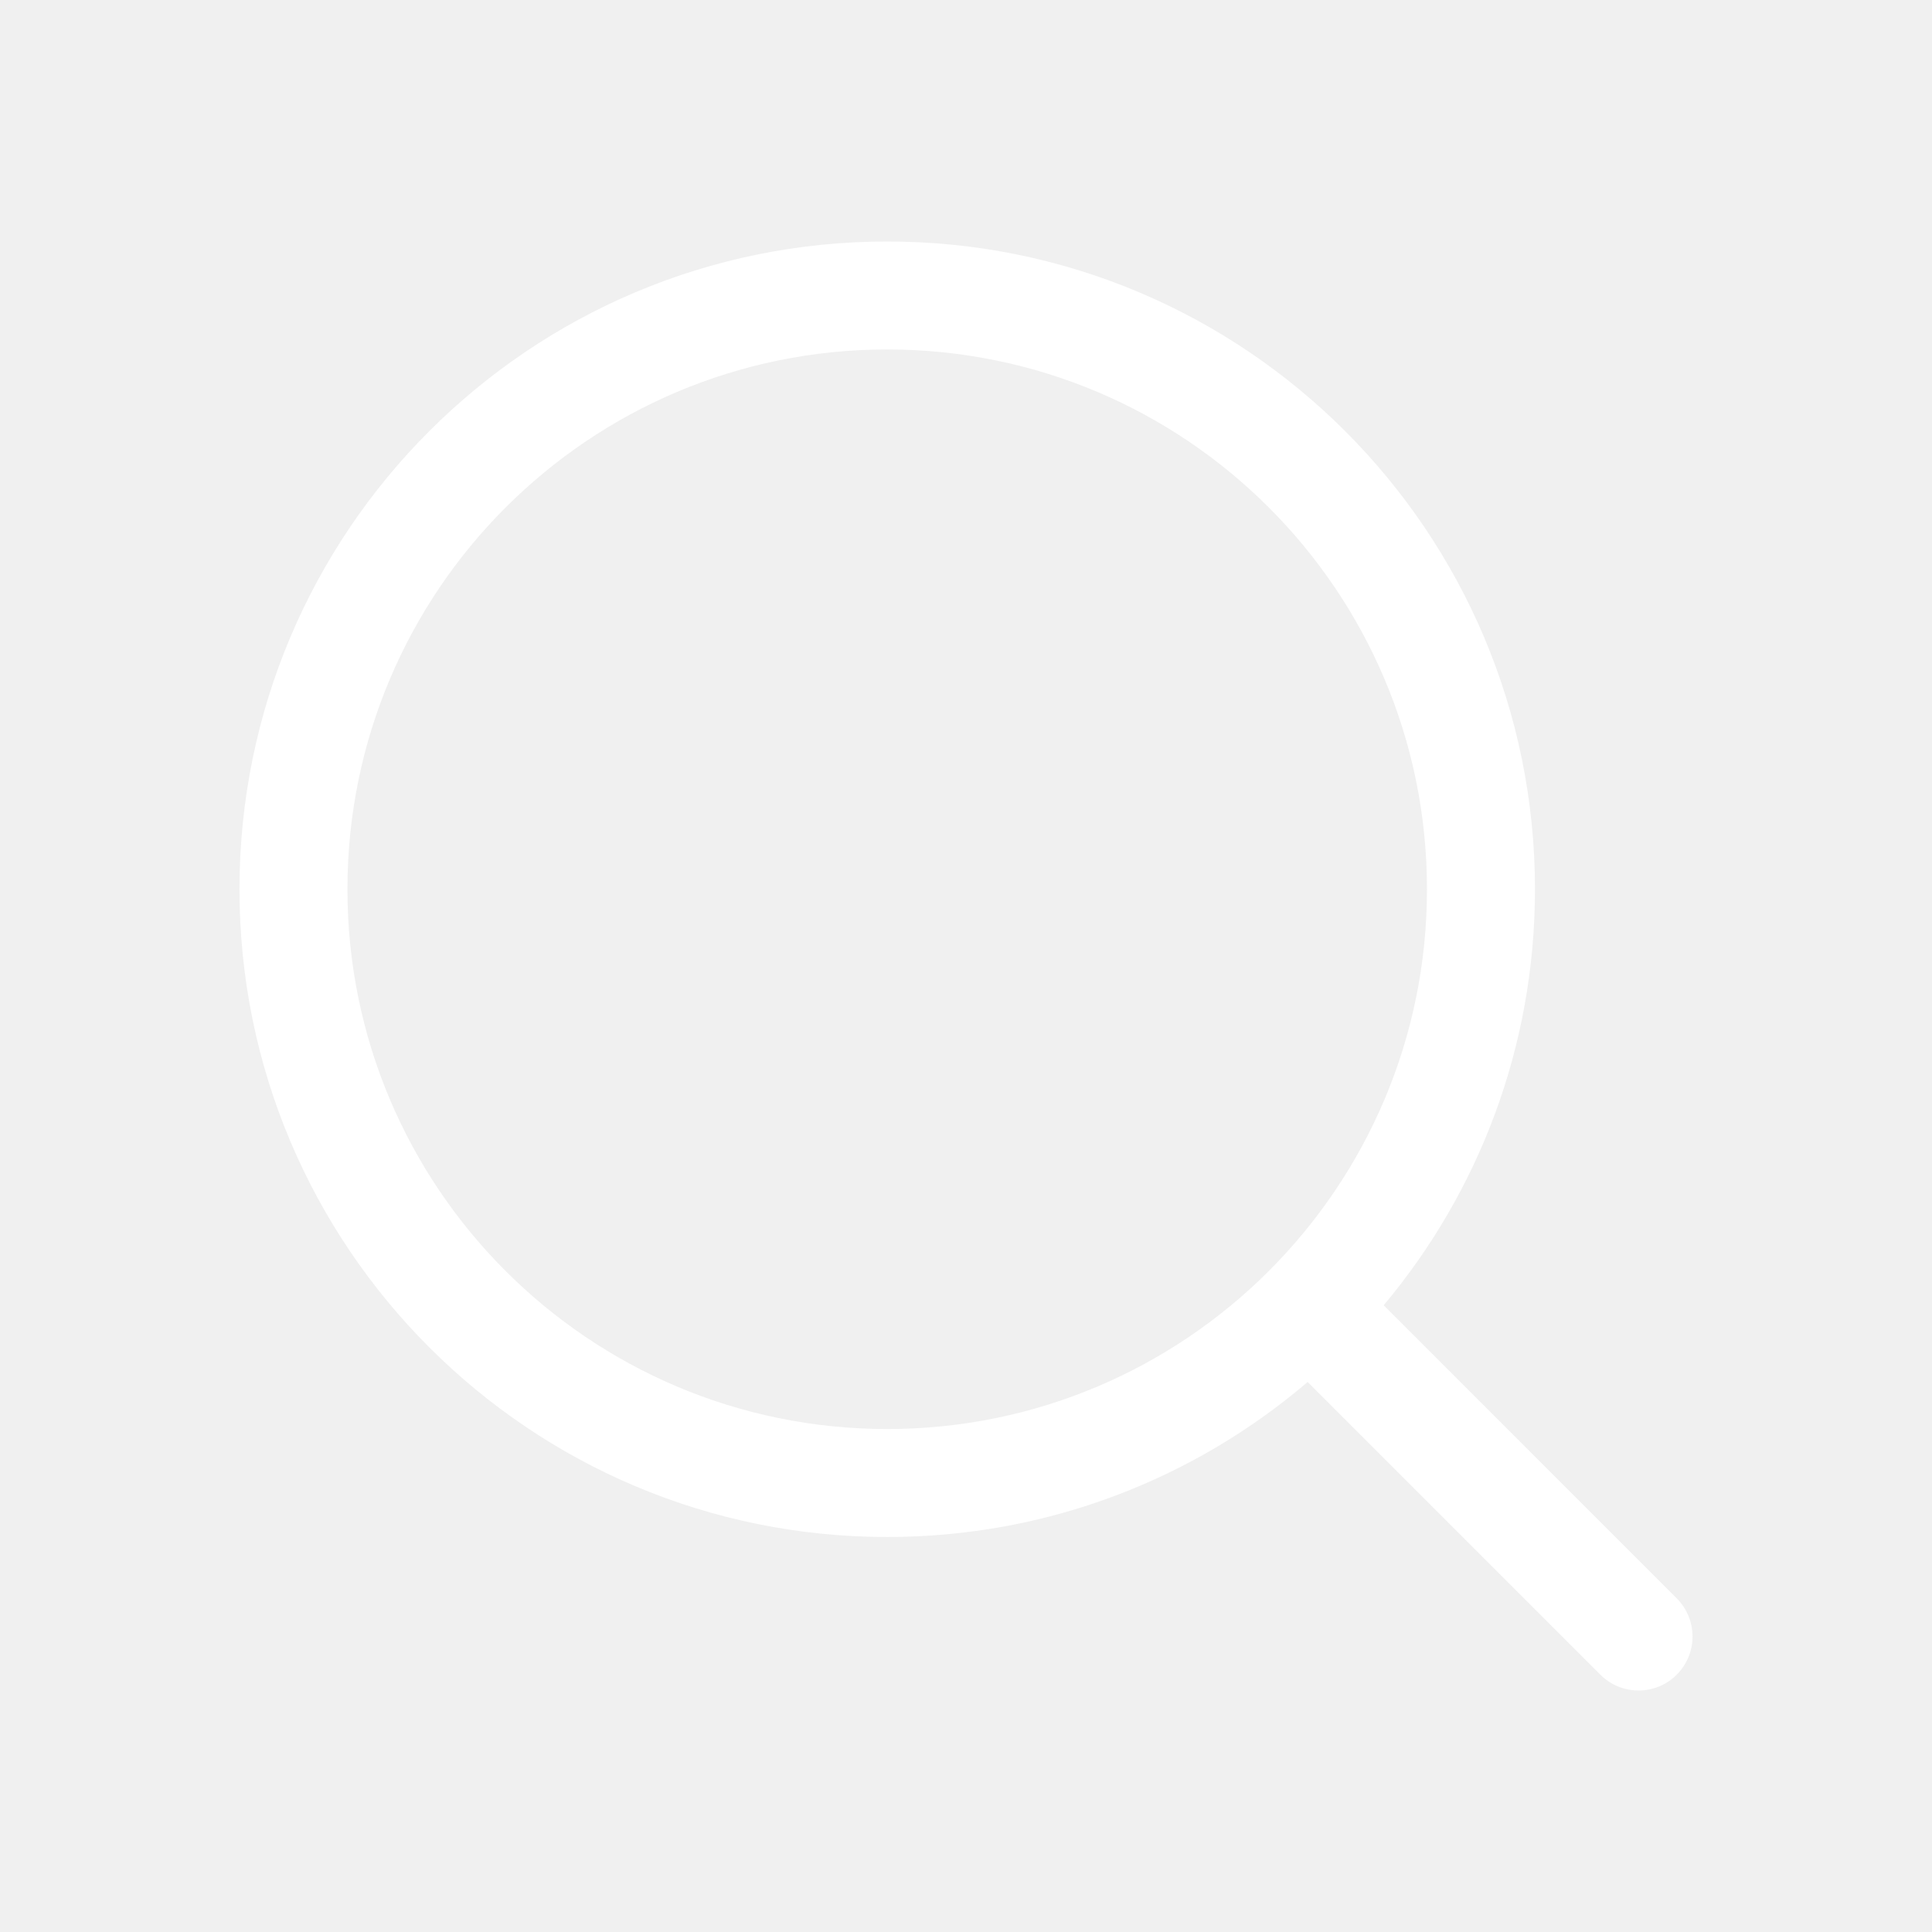
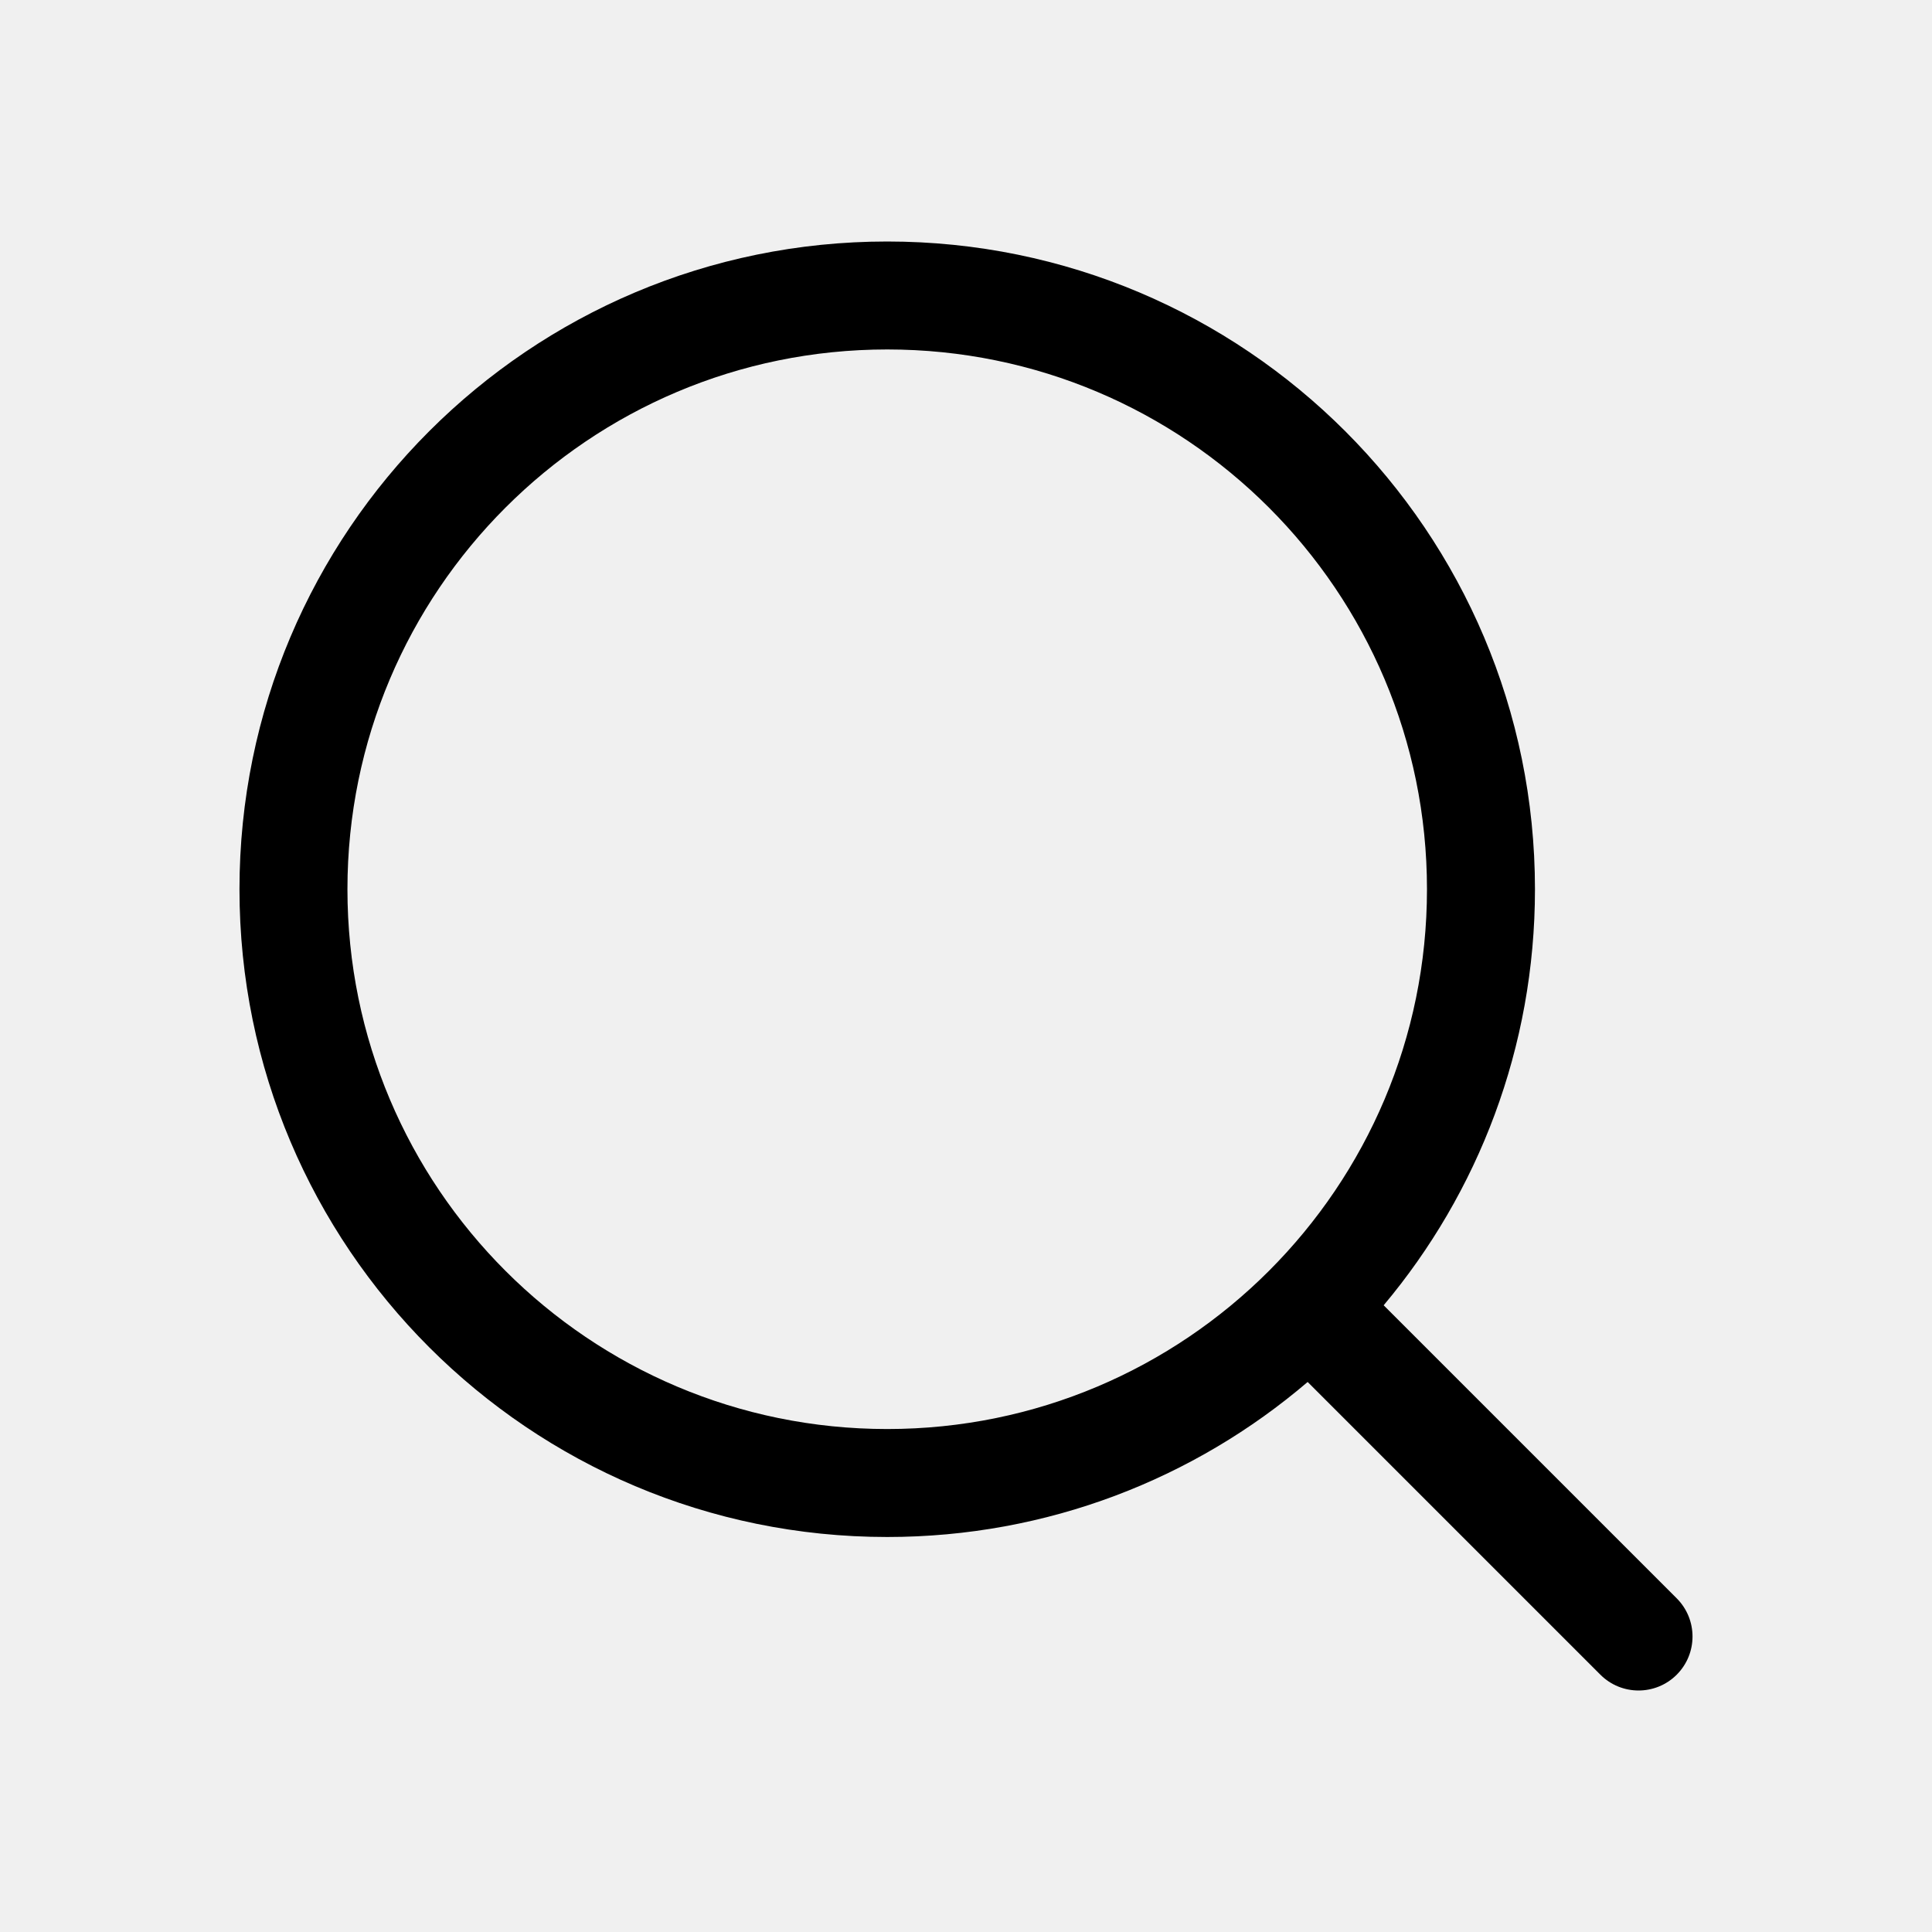
<svg xmlns="http://www.w3.org/2000/svg" class="icon" width="64px" height="64.00px" viewBox="0 0 1024 1024" version="1.1">
-   <path fill="#ffffff" d="M888.703 847.158 733.373 691.827c50.041-59.651 80.19-136.551 80.19-220.507 0-189.614-153.704-343.318-343.316-343.318-189.617 0-343.319 153.704-343.319 343.318s153.704 343.318 343.319 343.318c85.053 0 162.867-30.942 222.838-82.163l155.141 155.141c11.175 11.177 29.3 11.177 40.475 0C899.859 876.44 899.859 858.335 888.703 847.158zM470.249 757.416c-158.007 0-286.1-128.09-286.1-286.098 0-158.007 128.093-286.099 286.1-286.099s286.08 128.093 286.08 286.099C756.328 629.326 628.254 757.416 470.249 757.416z" />
+   <path fill="#000000" d="M888.703 847.158 733.373 691.827c50.041-59.651 80.19-136.551 80.19-220.507 0-189.614-153.704-343.318-343.316-343.318-189.617 0-343.319 153.704-343.319 343.318s153.704 343.318 343.319 343.318c85.053 0 162.867-30.942 222.838-82.163l155.141 155.141c11.175 11.177 29.3 11.177 40.475 0C899.859 876.44 899.859 858.335 888.703 847.158zM470.249 757.416c-158.007 0-286.1-128.09-286.1-286.098 0-158.007 128.093-286.099 286.1-286.099s286.08 128.093 286.08 286.099C756.328 629.326 628.254 757.416 470.249 757.416z" />
</svg>
